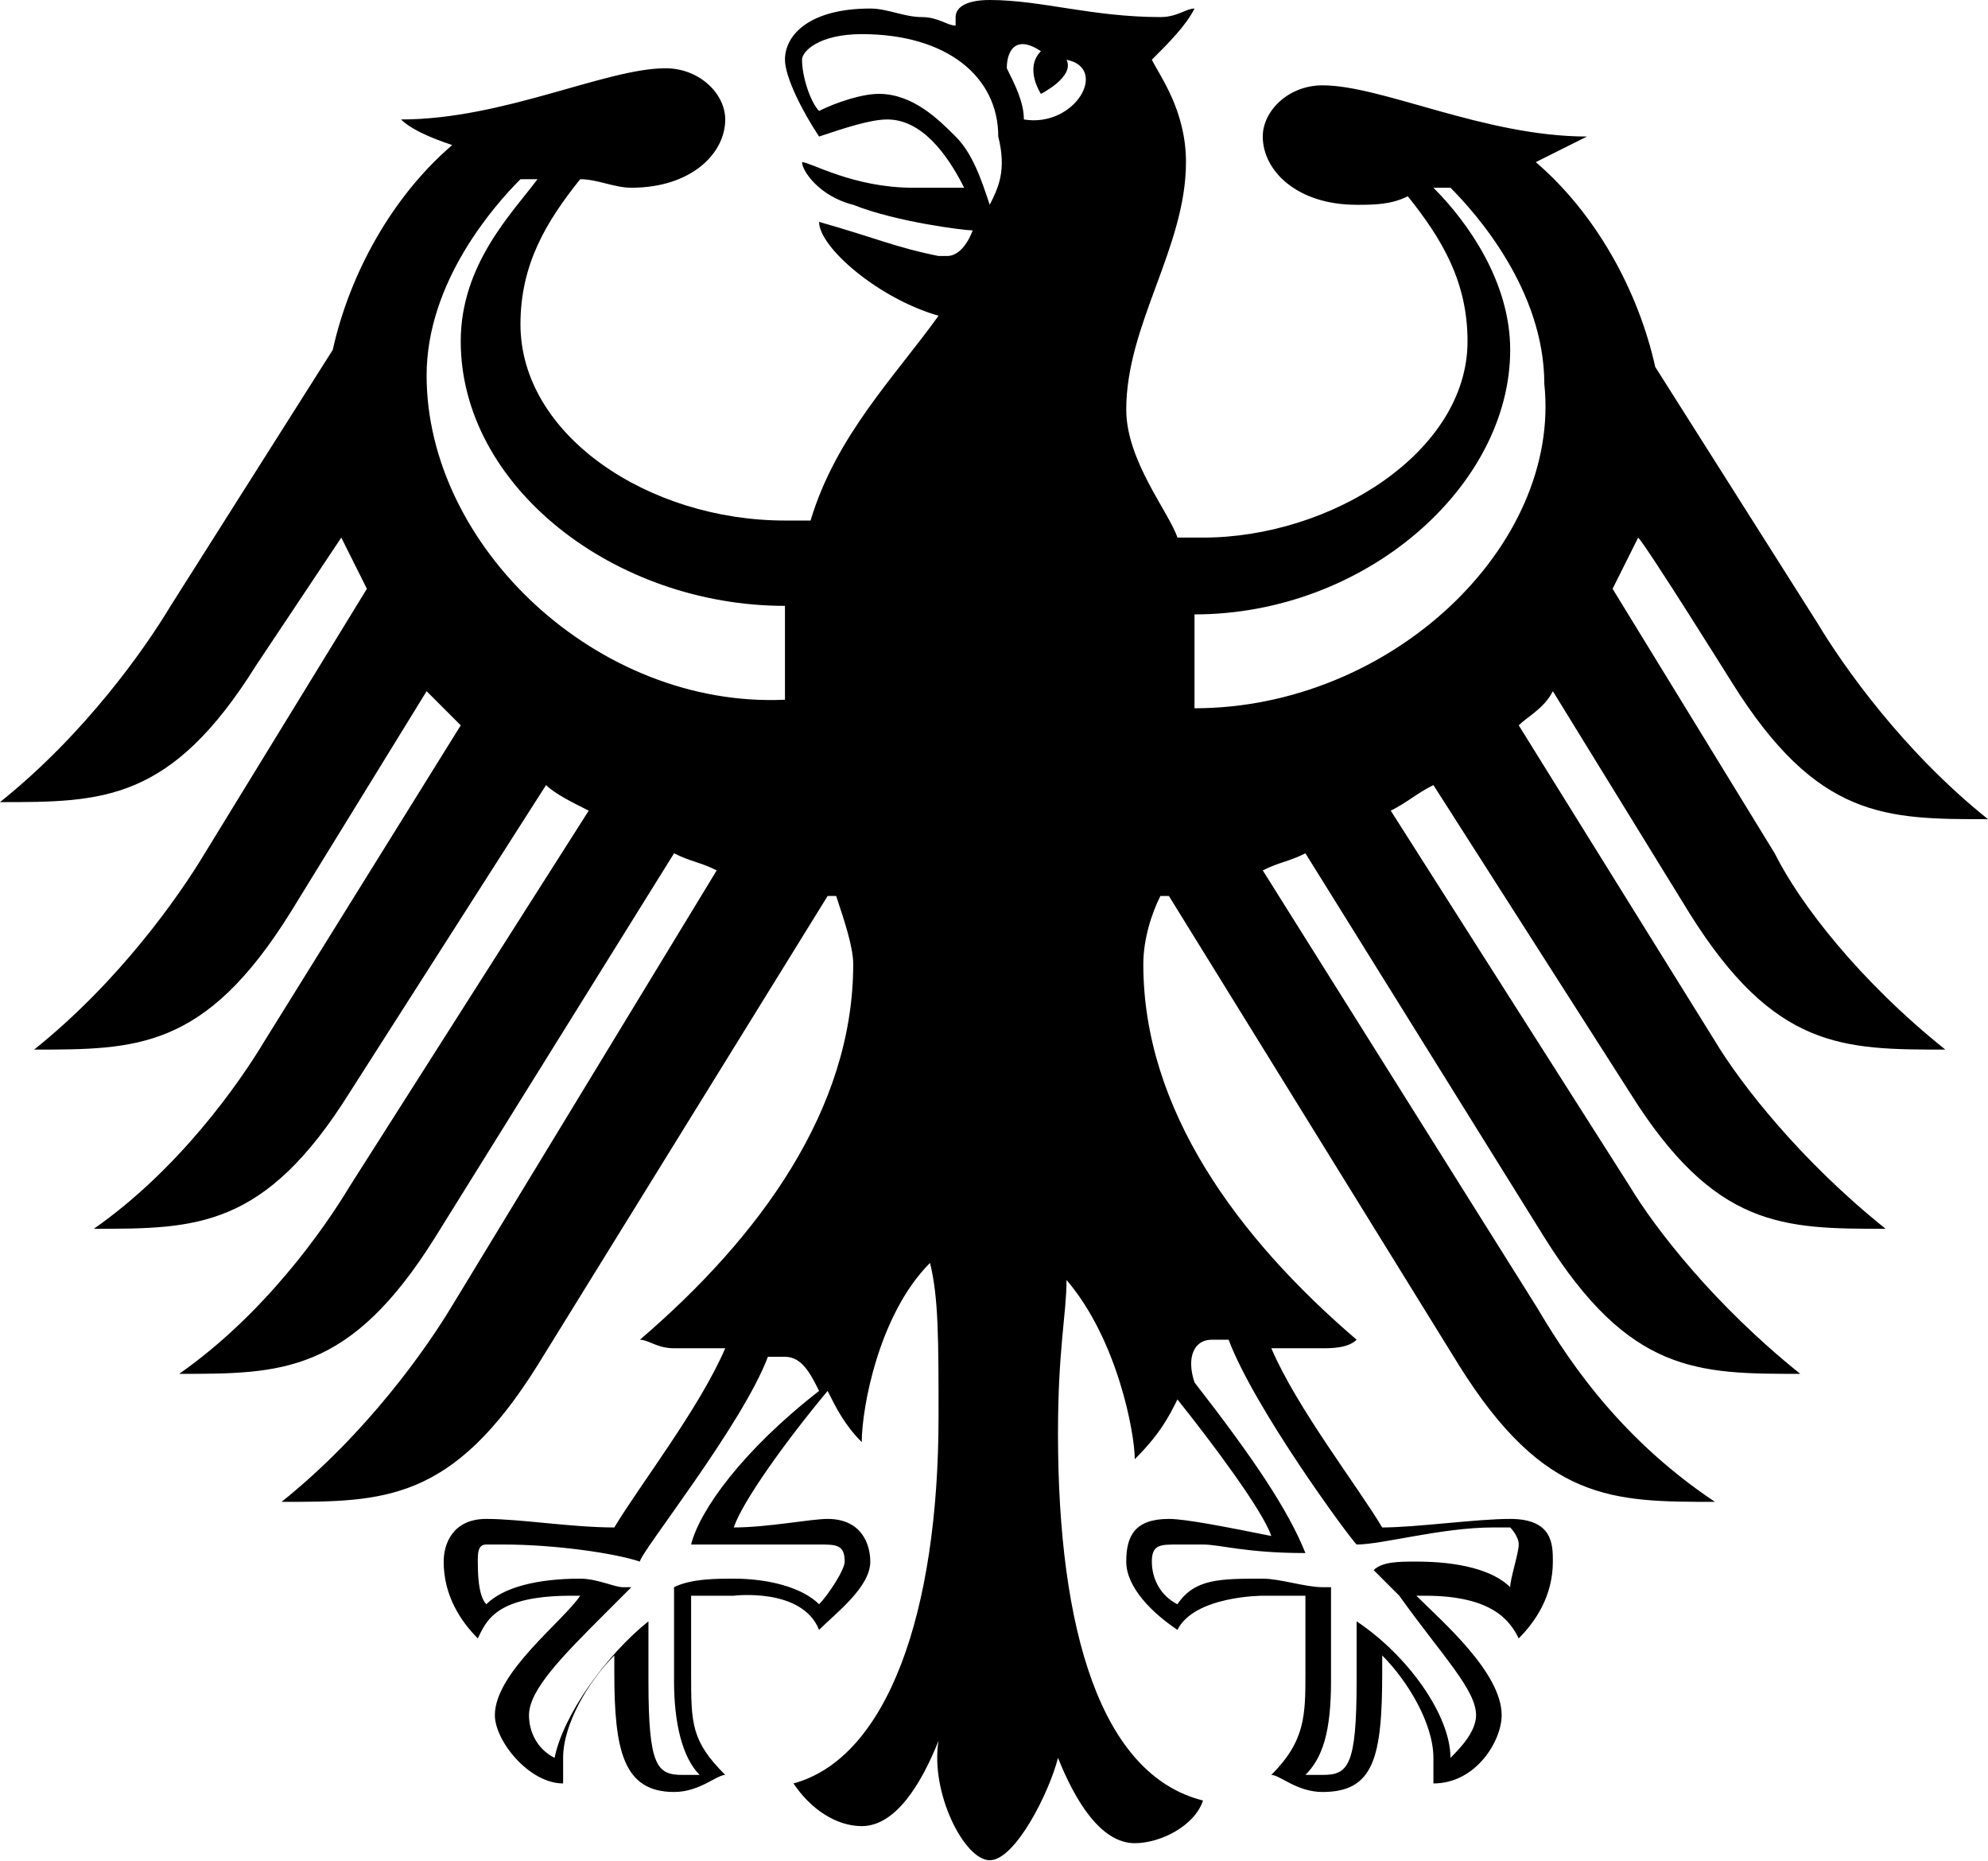
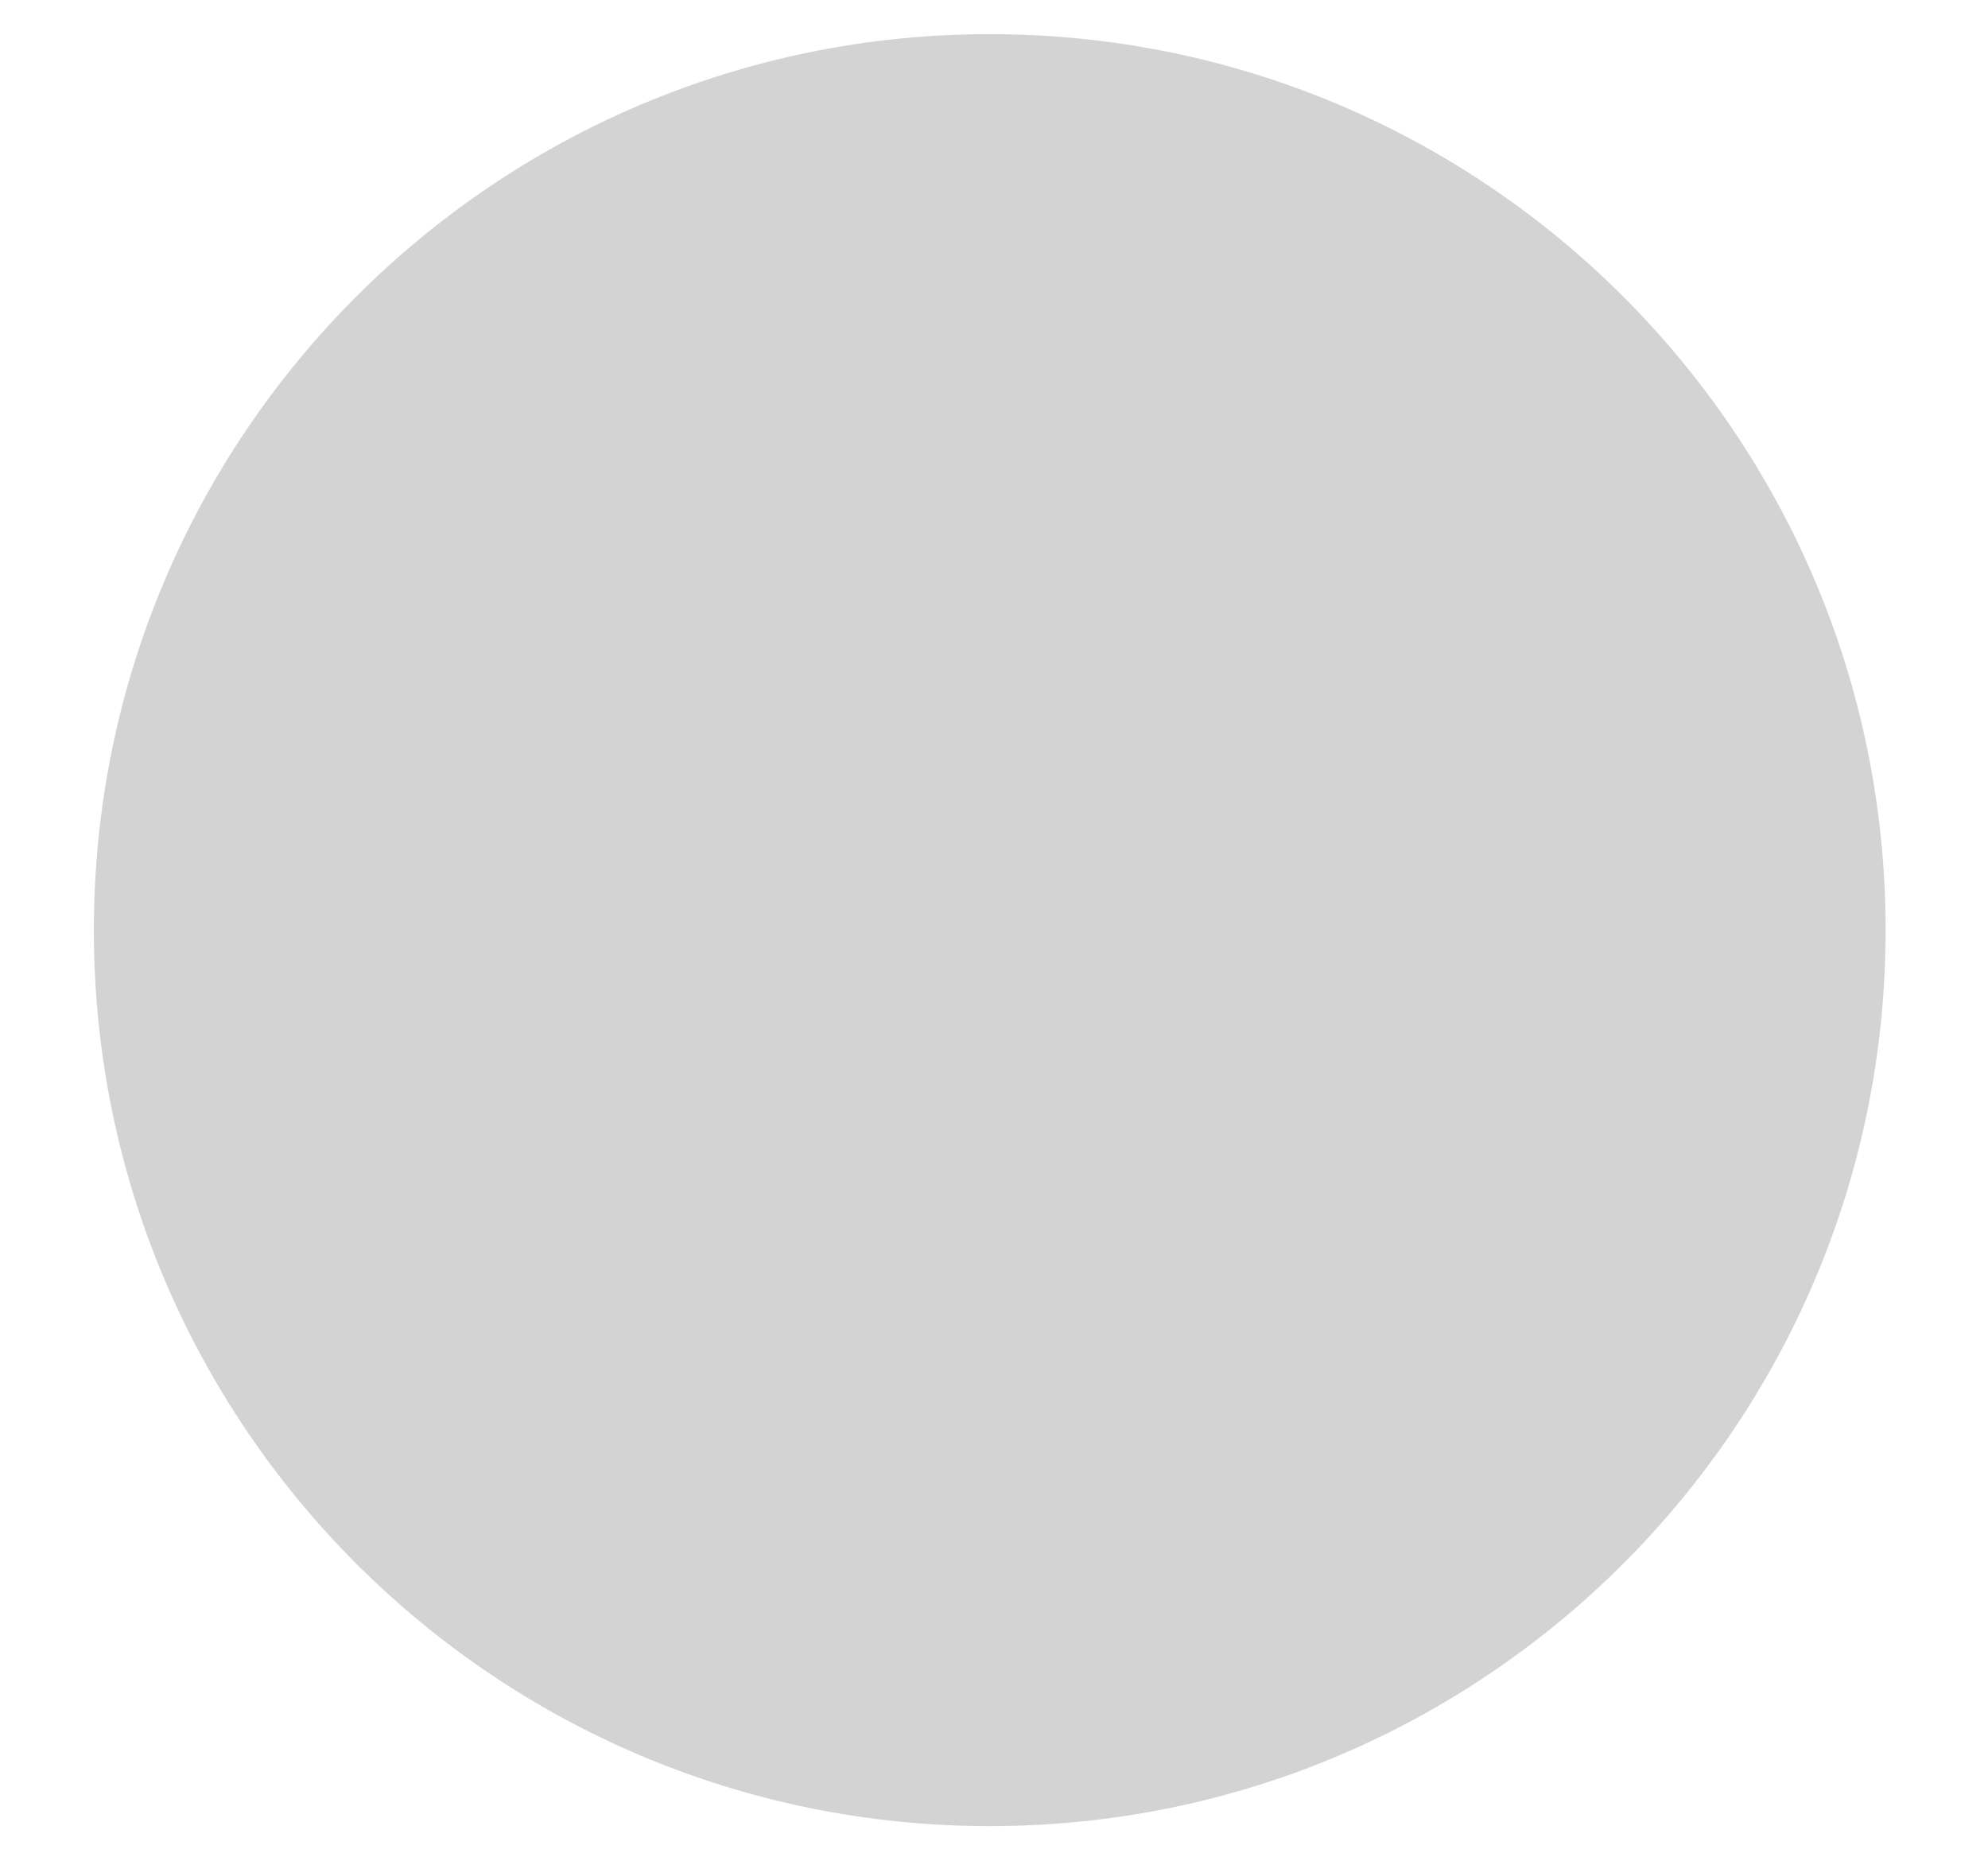
- <svg xmlns="http://www.w3.org/2000/svg" id="Layer_1" data-name="Layer 1" viewBox="0 0 23.3 21.8">
-   <path d="m14,8.3v-1.1c2,0,3.7-1.5,3.7-3.1,0-.8-.5-1.5-.9-1.9h.2c.3.3,1.1,1.2,1.1,2.3.2,1.9-1.8,3.8-4.1,3.8m-2-6.9c0-.2-.1-.4-.2-.6,0-.2.1-.4.4-.2-.2.2,0,.5,0,.5,0,0,.4-.2.3-.4.5.1.1.8-.5.7m-.4,1c-.1-.3-.2-.6-.4-.8-.2-.2-.5-.5-.9-.5-.2,0-.5.1-.7.2-.1-.1-.2-.4-.2-.6,0-.1.2-.3.7-.3,1,0,1.6.5,1.6,1.2.1.4,0,.6-.1.8m2.6,13.3h.2c.3.8,1.4,2.3,1.5,2.4h0c.3,0,1-.2,1.6-.2h.2s.1.1.1.2-.1.4-.1.5c-.2-.2-.6-.3-1.1-.3-.2,0-.4,0-.5.1h0l.3.3c.5.7.9,1.1.9,1.4,0,.2-.2.4-.3.5,0-.5-.5-1.2-1.1-1.6h0v.7c0,1-.1,1.1-.4,1.1h-.2c.2-.2.3-.5.3-1.1v-1.1h-.1c-.2,0-.5-.1-.7-.1-.5,0-.8,0-1,.3-.2-.1-.3-.3-.3-.5s.1-.2.3-.2h.3c.2,0,.5.1,1.2.1h0c-.2-.5-.6-1.1-1.3-2-.1-.3,0-.5.2-.5m-6.1,2.4h1.5c.2,0,.3,0,.3.2,0,.1-.2.4-.3.5-.2-.2-.6-.3-1-.3-.2,0-.5,0-.7.1h0v1.1c0,.5.1.9.3,1.1h-.2c-.3,0-.4-.1-.4-1.1v-.7h0c-.5.4-1,1.1-1.1,1.6-.2-.1-.3-.3-.3-.5,0-.3.4-.7.9-1.2l.3-.3h-.1c-.1,0-.3-.1-.5-.1-.5,0-.9.1-1.1.3-.1-.1-.1-.4-.1-.5s0-.2.1-.2h.2c.6,0,1.3.1,1.6.2h0c0-.1,1.2-1.6,1.5-2.4h.2c.2,0,.3.2.4.4-.9.7-1.4,1.4-1.5,1.8m-3.1-13.7c0-1.1.8-2,1.1-2.3h.2c-.3.4-.9,1-.9,1.9,0,1.7,1.8,3.1,3.8,3.1v1.1c-2.2.1-4.2-1.8-4.2-3.8m15.3,3.6c1,1.6,1.8,1.6,3,1.6-1-.8-1.7-1.8-2-2.3l-1.9-3c-.2-.9-.7-1.8-1.4-2.4.2-.1.4-.2.6-.3-1.2,0-2.4-.6-3.1-.6-.4,0-.7.3-.7.6,0,.4.4.8,1.1.8.2,0,.4,0,.6-.1.4.5.7,1,.7,1.7,0,1.3-1.6,2.3-3.1,2.3h-.3c-.1-.3-.6-.9-.6-1.5,0-1,.7-1.9.7-2.9,0-.6-.3-1-.4-1.2.2-.2.4-.4.5-.6-.1,0-.2.1-.4.1-.8,0-1.4-.2-2-.2-.3,0-.4.1-.4.2v.1c-.1,0-.2-.1-.4-.1s-.4-.1-.6-.1c-.7,0-1,.3-1,.6,0,.2.2.6.4.9.3-.1.6-.2.8-.2.4,0,.7.4.9.8h-.6c-.7,0-1.2-.3-1.3-.3h0c0,.1.2.4.6.5.5.2,1.3.3,1.4.3,0,0-.1.3-.3.3h-.1c-.5-.1-.7-.2-1.4-.4h0c0,.3.7.9,1.4,1.1-.5.7-1.2,1.4-1.5,2.4h-.3c-1.6,0-3.1-1-3.1-2.3,0-.7.3-1.2.7-1.7.2,0,.4.1.6.1.7,0,1.1-.4,1.1-.8,0-.3-.3-.6-.7-.6-.7,0-1.9.6-3.1.6.1.1.3.2.6.3-.7.6-1.2,1.5-1.4,2.4l-1.9,3c-.3.5-1,1.5-2,2.3,1.2,0,2,0,3-1.6l1-1.5c.1.2.2.4.3.6l-1.9,3.1c-.3.5-1,1.5-2,2.3,1.2,0,2,0,3-1.6l1.6-2.6c.1.1.3.3.4.4l-2.3,3.7c-.3.5-1,1.5-2,2.2,1.2,0,2,0,3-1.6l2.3-3.6c.1.1.3.2.5.3l-2.8,4.4c-.3.5-1,1.5-2,2.2,1.2,0,2,0,3-1.6l2.8-4.5c.2.1.3.1.5.2l-3.1,5.1c-.3.5-1,1.5-2,2.3,1.2,0,2,0,3-1.6l3.4-5.5h.1c.1.3.2.6.2.8,0,1.7-1.1,3.2-2.5,4.4.1,0,.2.1.4.1h.6c-.3.7-1,1.6-1.3,2.1-.5,0-1.1-.1-1.5-.1s-.5.3-.5.5c0,.4.2.7.4.9.1-.2.2-.5,1.1-.5h.1c-.2.3-1,.9-1,1.4,0,.3.4.8.8.8v-.3c0-.4.3-.9.6-1.2v.2c0,.9.1,1.4.7,1.4.3,0,.5-.2.6-.2-.4-.4-.4-.6-.4-1.2v-.9h.5s.8-.1,1,.4c.2-.2.6-.5.6-.8,0-.2-.1-.5-.5-.5-.2,0-.7.1-1.1.1.1-.3.6-1,1.1-1.6.1.2.2.4.4.6,0-.4.2-1.5.8-2.1.1.4.1.9.1,1.8,0,2.3-.6,4-1.7,4.3.2.3.5.5.8.5.4,0,.7-.5.9-1-.1.6.3,1.4.6,1.4s.7-.8.8-1.2c.2.5.5,1,.9,1,.3,0,.7-.2.8-.5-1.2-.3-1.7-2-1.7-4.3,0-1,.1-1.4.1-1.8.6.7.8,1.8.8,2.1.3-.3.4-.5.5-.7.4.5,1,1.3,1.1,1.6-.5-.1-1-.2-1.2-.2-.4,0-.5.2-.5.5s.3.6.6.8c.2-.4,1-.4,1-.4h.5v.9c0,.5,0,.8-.4,1.2.1,0,.3.2.6.2.6,0,.7-.4.7-1.4v-.2c.3.3.6.8.6,1.2v.3c.5,0,.8-.5.8-.8,0-.5-.7-1.1-1-1.4h.1c.8,0,1,.3,1.1.5.2-.2.4-.5.4-.9,0-.2,0-.5-.5-.5-.4,0-1.1.1-1.5.1-.3-.5-1-1.4-1.3-2.1h.6c.1,0,.3,0,.4-.1-1.4-1.2-2.5-2.7-2.5-4.4,0-.3.1-.6.2-.8h.1l3.4,5.5c1,1.6,1.8,1.6,3,1.6-1.2-.8-1.8-1.8-2.1-2.3l-3.2-5.1c.2-.1.3-.1.5-.2l2.8,4.5c1,1.6,1.8,1.6,3,1.6-1-.8-1.7-1.7-2-2.2l-2.8-4.4c.2-.1.3-.2.5-.3l2.3,3.6c1,1.6,1.8,1.6,3,1.6-1-.8-1.7-1.7-2-2.2l-2.3-3.7c.1-.1.3-.2.4-.4l1.6,2.6c1,1.6,1.8,1.6,3,1.6-1-.8-1.7-1.7-2-2.3l-1.9-3.1.3-.6c.1.1,1.1,1.7,1.1,1.7Z" />
+ <svg xmlns="http://www.w3.org/2000/svg" version="1.1" id="Layer_1" x="0px" y="0px" viewBox="0 0 23.3 21.8" style="enable-background:new 0 0 23.3 21.8;" xml:space="preserve">
+   <style type="text/css">
+ 	.st0{fill:#D3D3D3;}
+ </style>
+   <circle class="st0" cx="11.6" cy="10.9" r="10.5" />
</svg>
